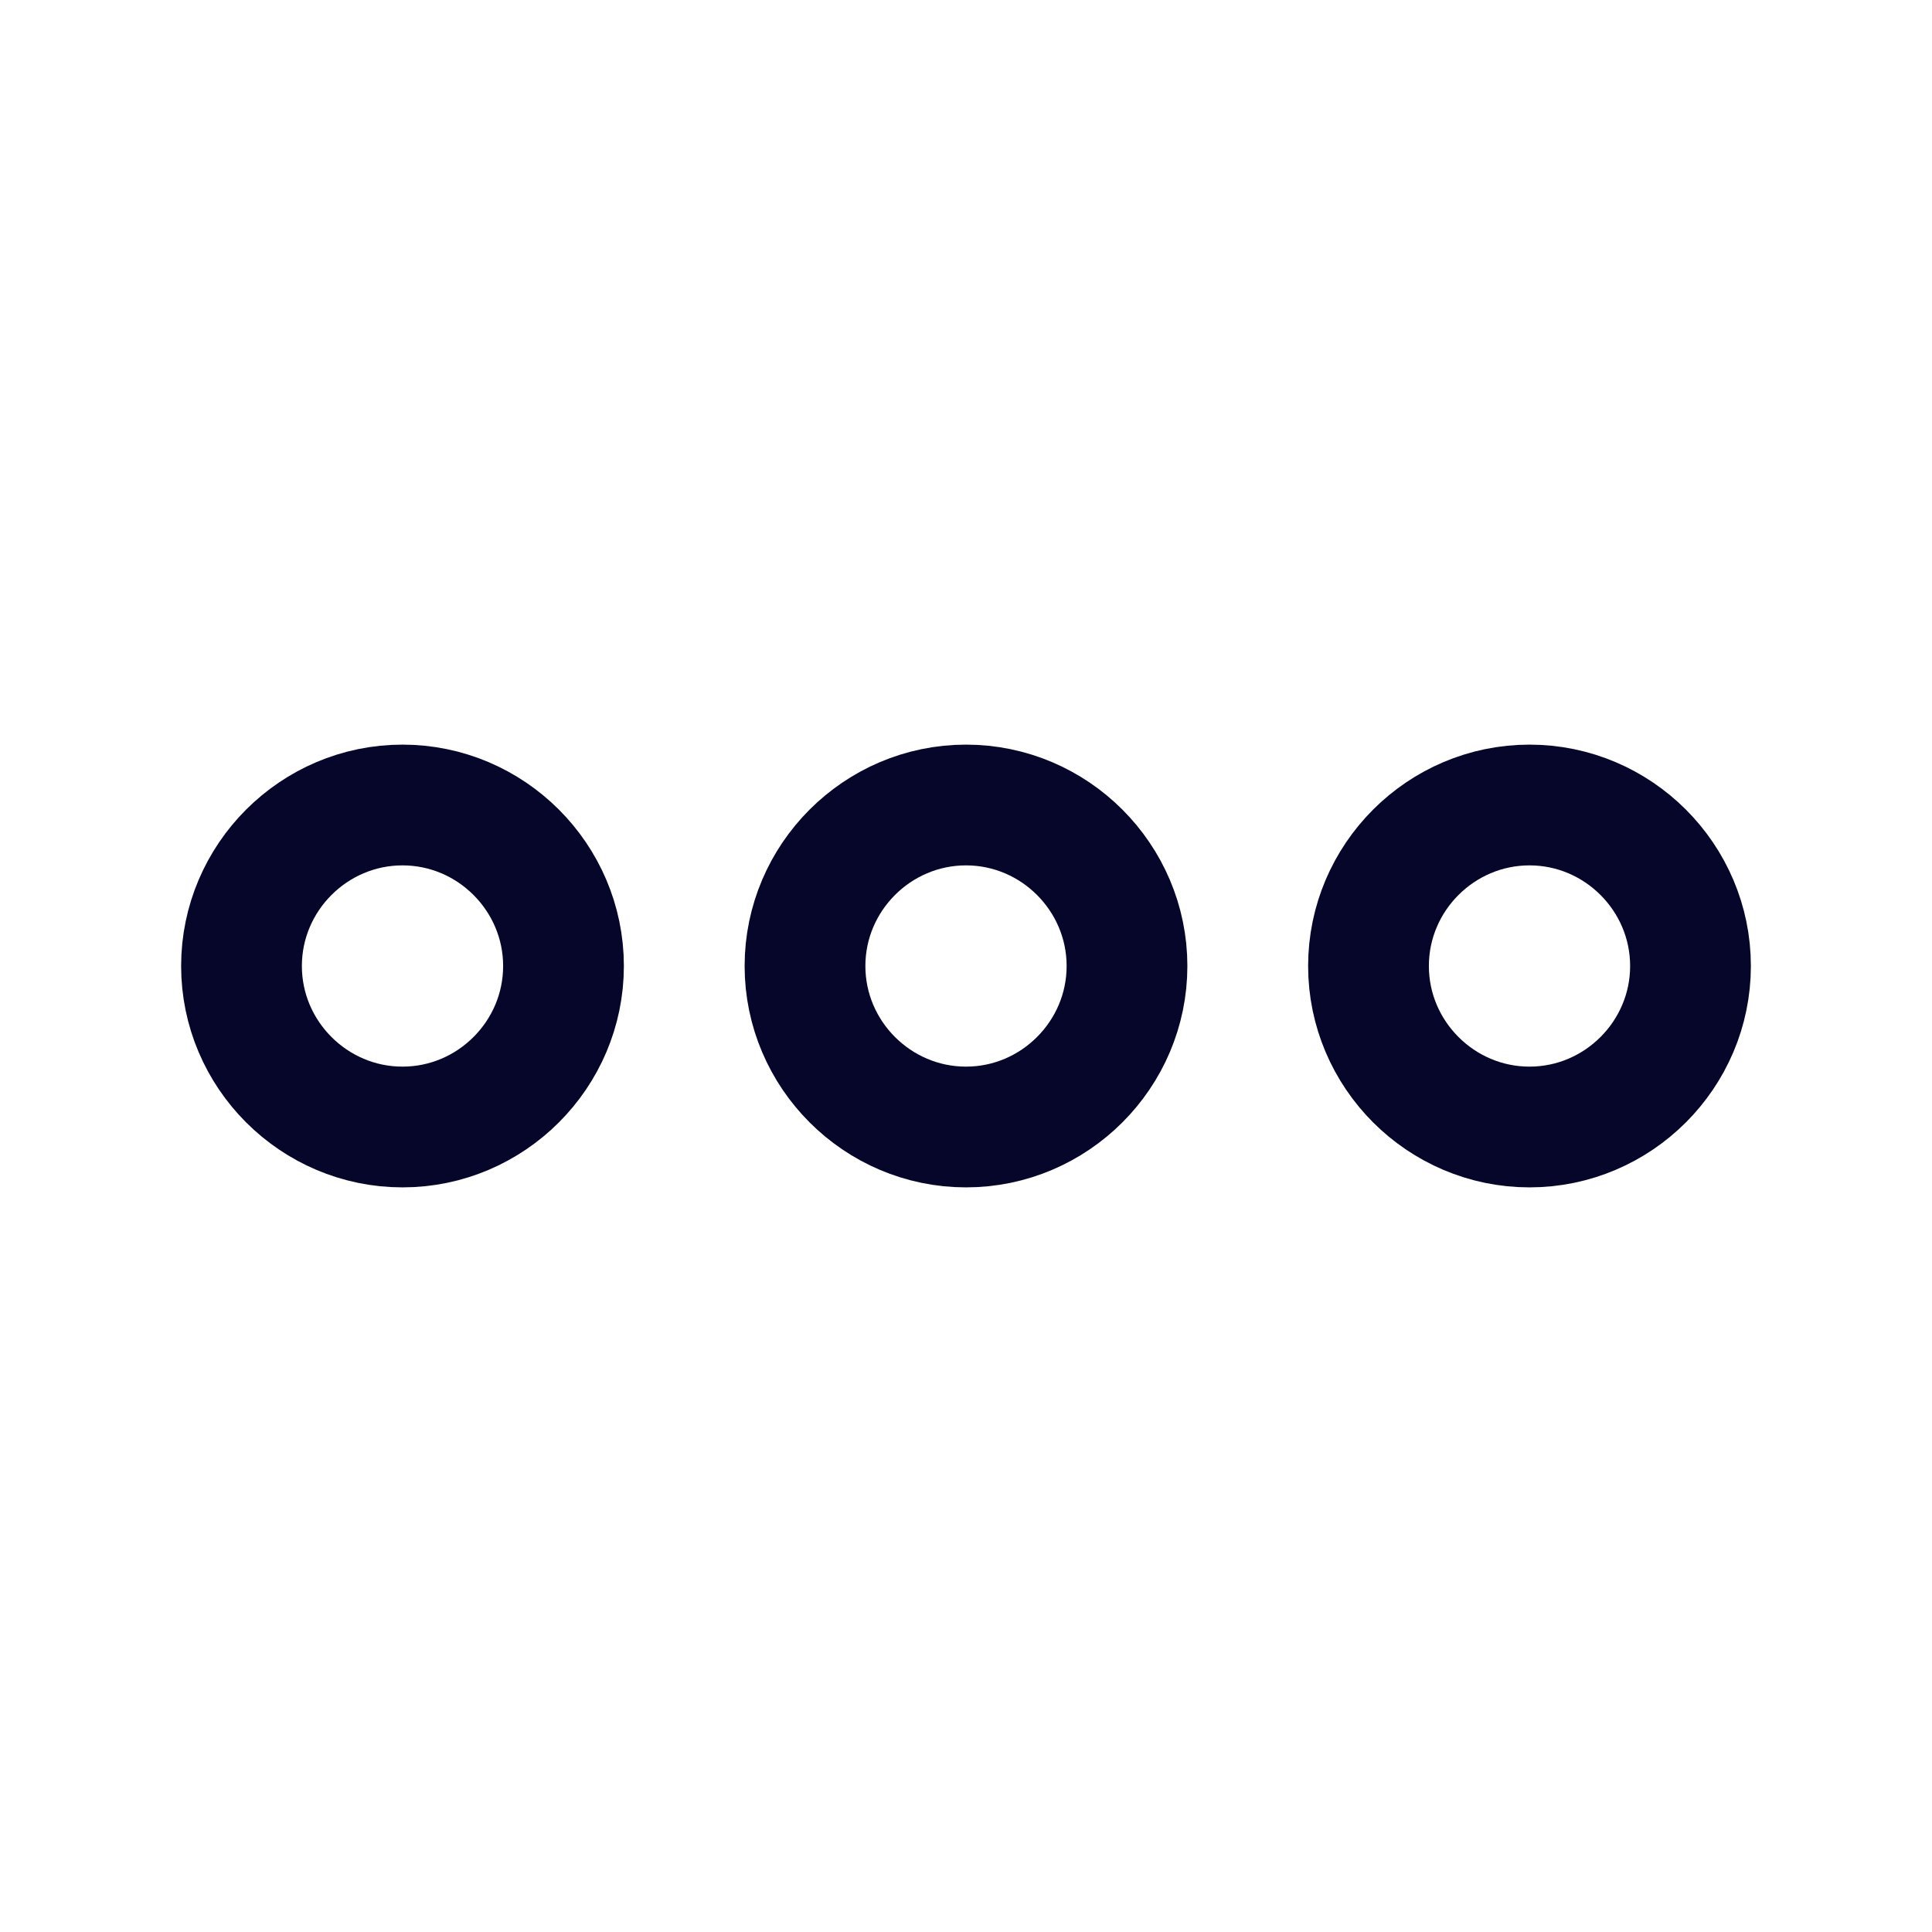
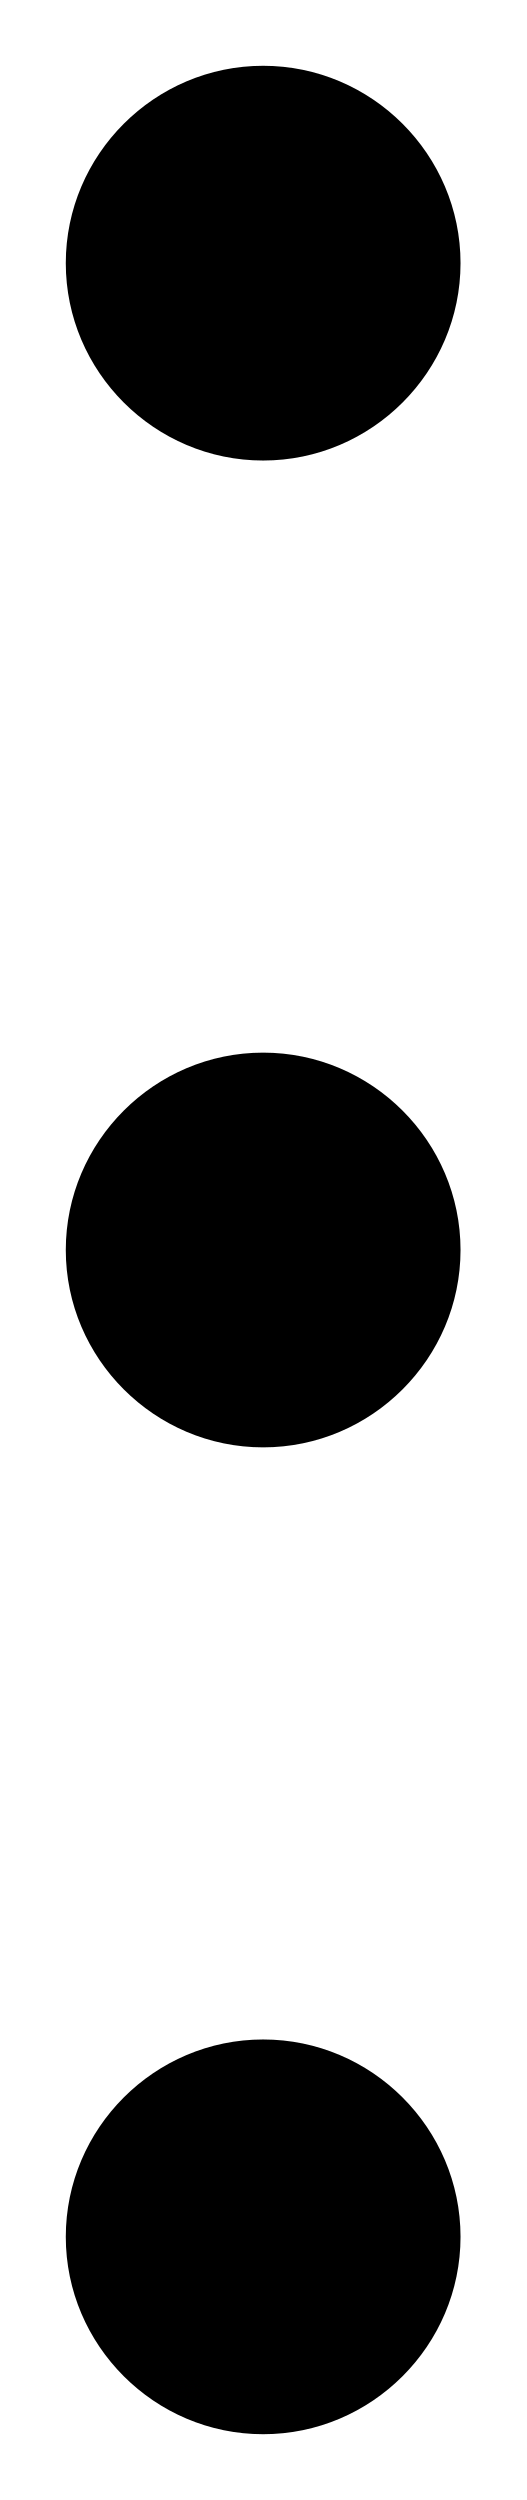
- <svg xmlns="http://www.w3.org/2000/svg" width="24" height="24" viewBox="0 0 24 24" fill="none">
-   <path d="M5 10C3.9 10 3 10.9 3 12C3 13.1 3.9 14 5 14C6.1 14 7 13.1 7 12C7 10.9 6.1 10 5 10Z" stroke="#06062B" stroke-width="1.5" />
-   <path d="M19 10C17.9 10 17 10.9 17 12C17 13.1 17.9 14 19 14C20.1 14 21 13.1 21 12C21 10.9 20.1 10 19 10Z" stroke="#06062B" stroke-width="1.5" />
-   <path d="M12 10C10.9 10 10 10.9 10 12C10 13.1 10.9 14 12 14C13.1 14 14 13.1 14 12C14 10.9 13.1 10 12 10Z" stroke="#06062B" stroke-width="1.5" />
+ <svg xmlns="http://www.w3.org/2000/svg" width="4" height="19" viewBox="0 0 4 19" fill="none">
+   <path d="M2 0.5C1.175 0.5 0.5 1.175 0.5 2C0.5 2.825 1.175 3.5 2 3.5C2.825 3.5 3.5 2.825 3.5 2C3.5 1.175 2.825 0.5 2 0.5ZM2 15.5C1.175 15.5 0.5 16.175 0.5 17C0.5 17.825 1.175 18.5 2 18.5C2.825 18.5 3.5 17.825 3.5 17C3.5 16.175 2.825 15.5 2 15.5ZM2 8C1.175 8 0.5 8.675 0.5 9.5C0.5 10.325 1.175 11 2 11C2.825 11 3.5 10.325 3.5 9.5C3.5 8.675 2.825 8 2 8Z" fill="black" />
</svg>
